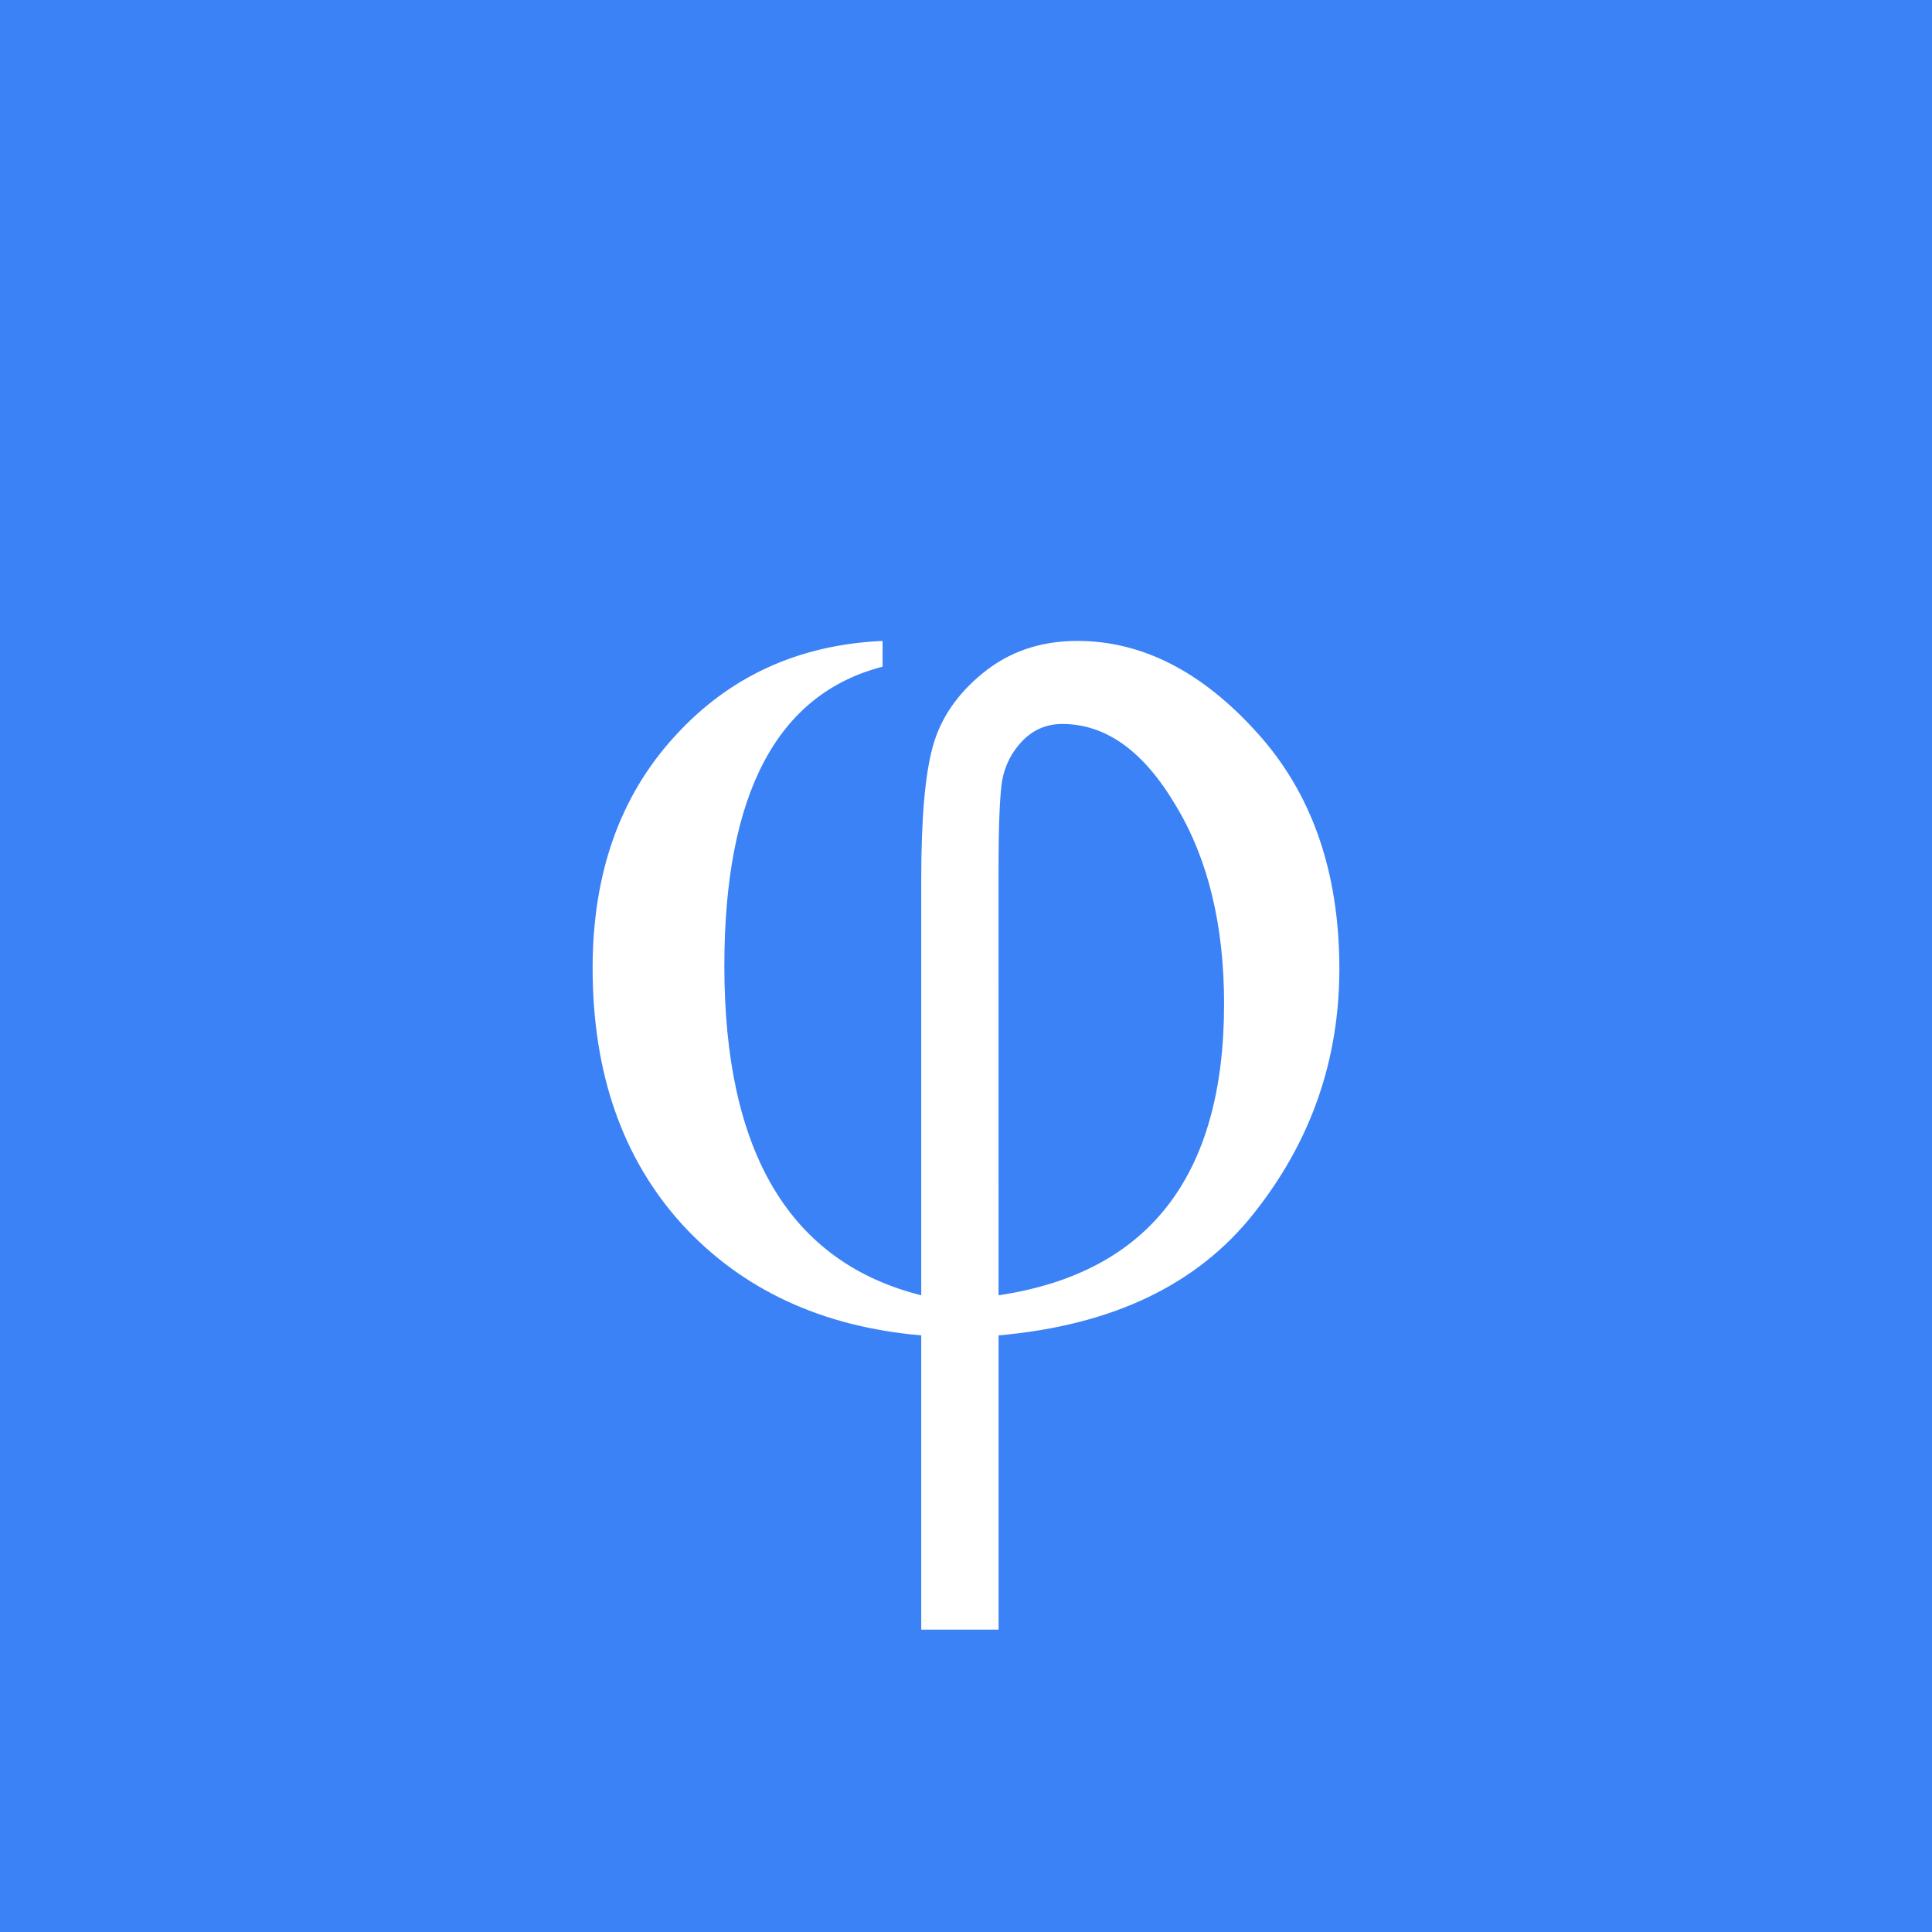
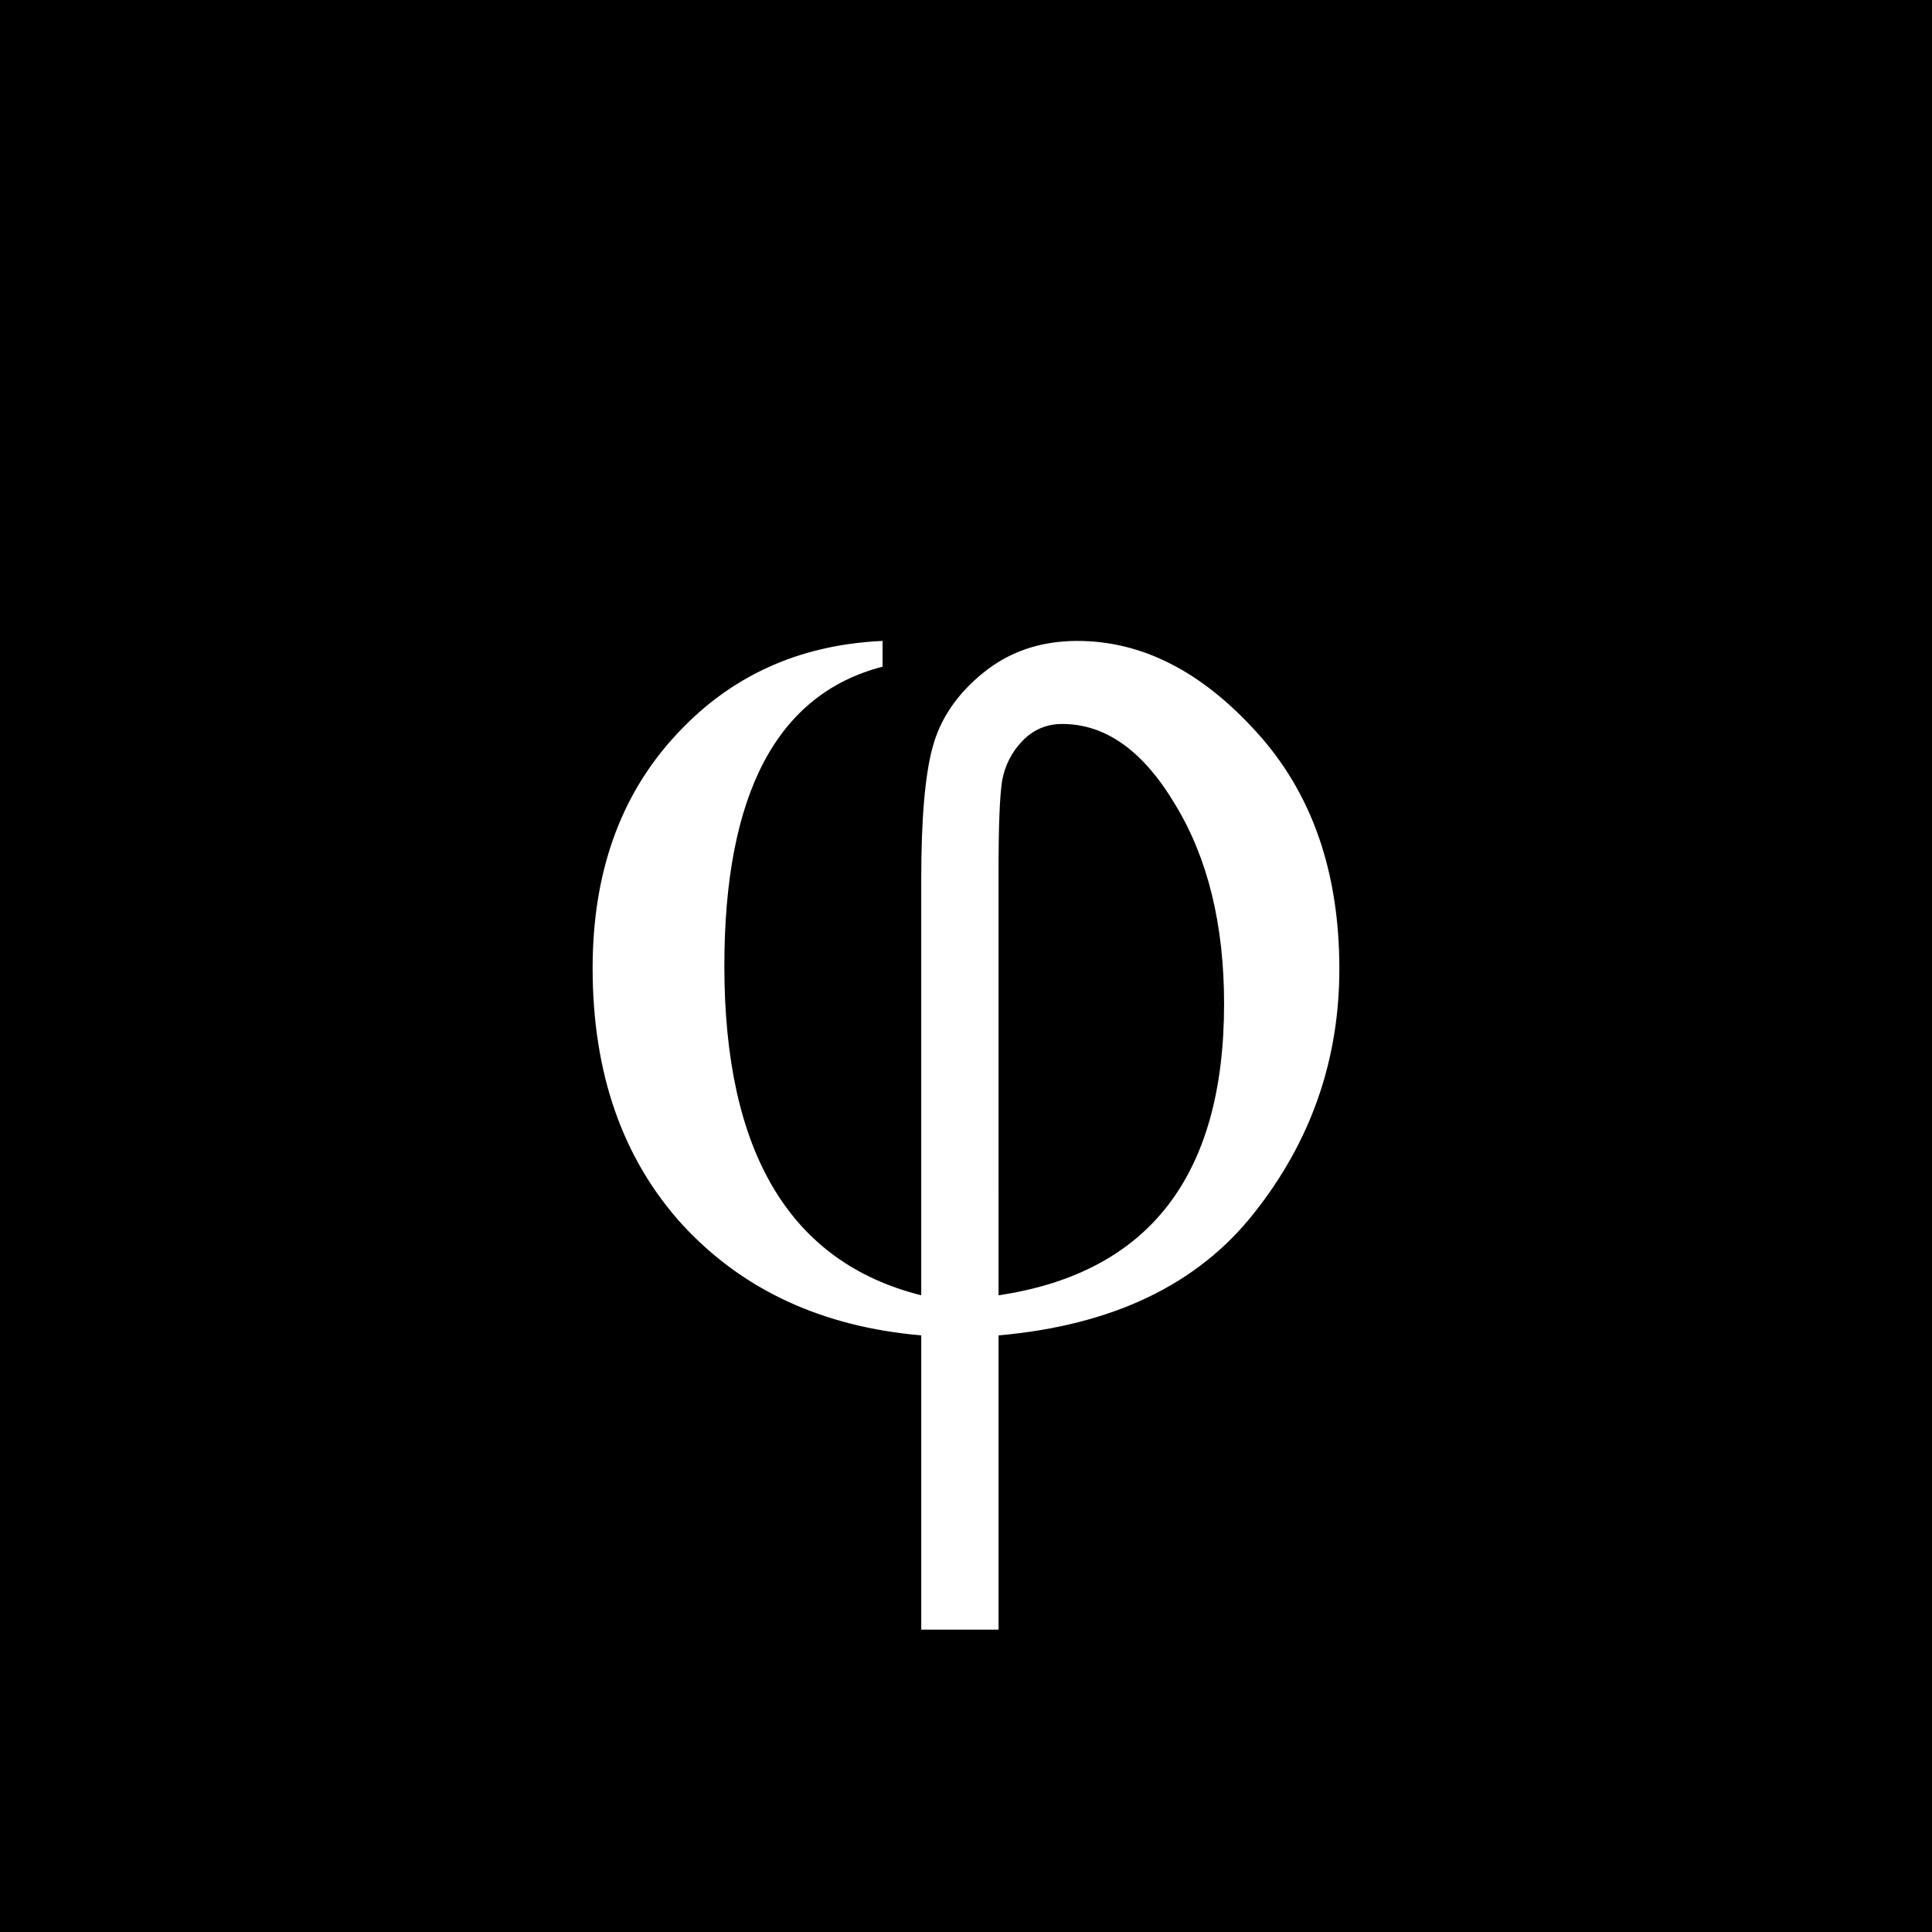
<svg xmlns="http://www.w3.org/2000/svg" width="192" height="192" viewBox="0 0 192 192" version="1.1">
-   <rect width="192" height="192" fill="#3b82f6" />
+   <rect width="192" height="192" fill="#000000" />
  <g transform="translate(19.2, 19.2) scale(0.384)">
    <path d="m178.41 115.87v6.67q-40.948 10.561-40.948 77.449 0 72.447 50.954 85.231v-107.65q0-23.531 2.965-34.278 2.965-10.932 12.97-19.084 10.191-8.338 24.458-8.338 25.014 0 46.321 23.531 21.493 23.531 21.493 61.329 0 35.389-22.048 63.182-21.864 27.793-66.147 31.684v76.152h-20.011v-76.152q-38.539-3.335-61.885-28.719-23.161-25.569-23.161-66.332 0-36.686 21.123-59.847 21.123-23.346 53.918-24.828zm30.016 169.35q58.365-8.708 58.365-75.411 0-30.757-12.599-51.509-12.414-20.937-29.275-20.937-6.114 0-10.376 4.447-4.075 4.262-5.191 10.191-0.927 5.929-0.927 23.346z" fill="white" />
  </g>
</svg>
